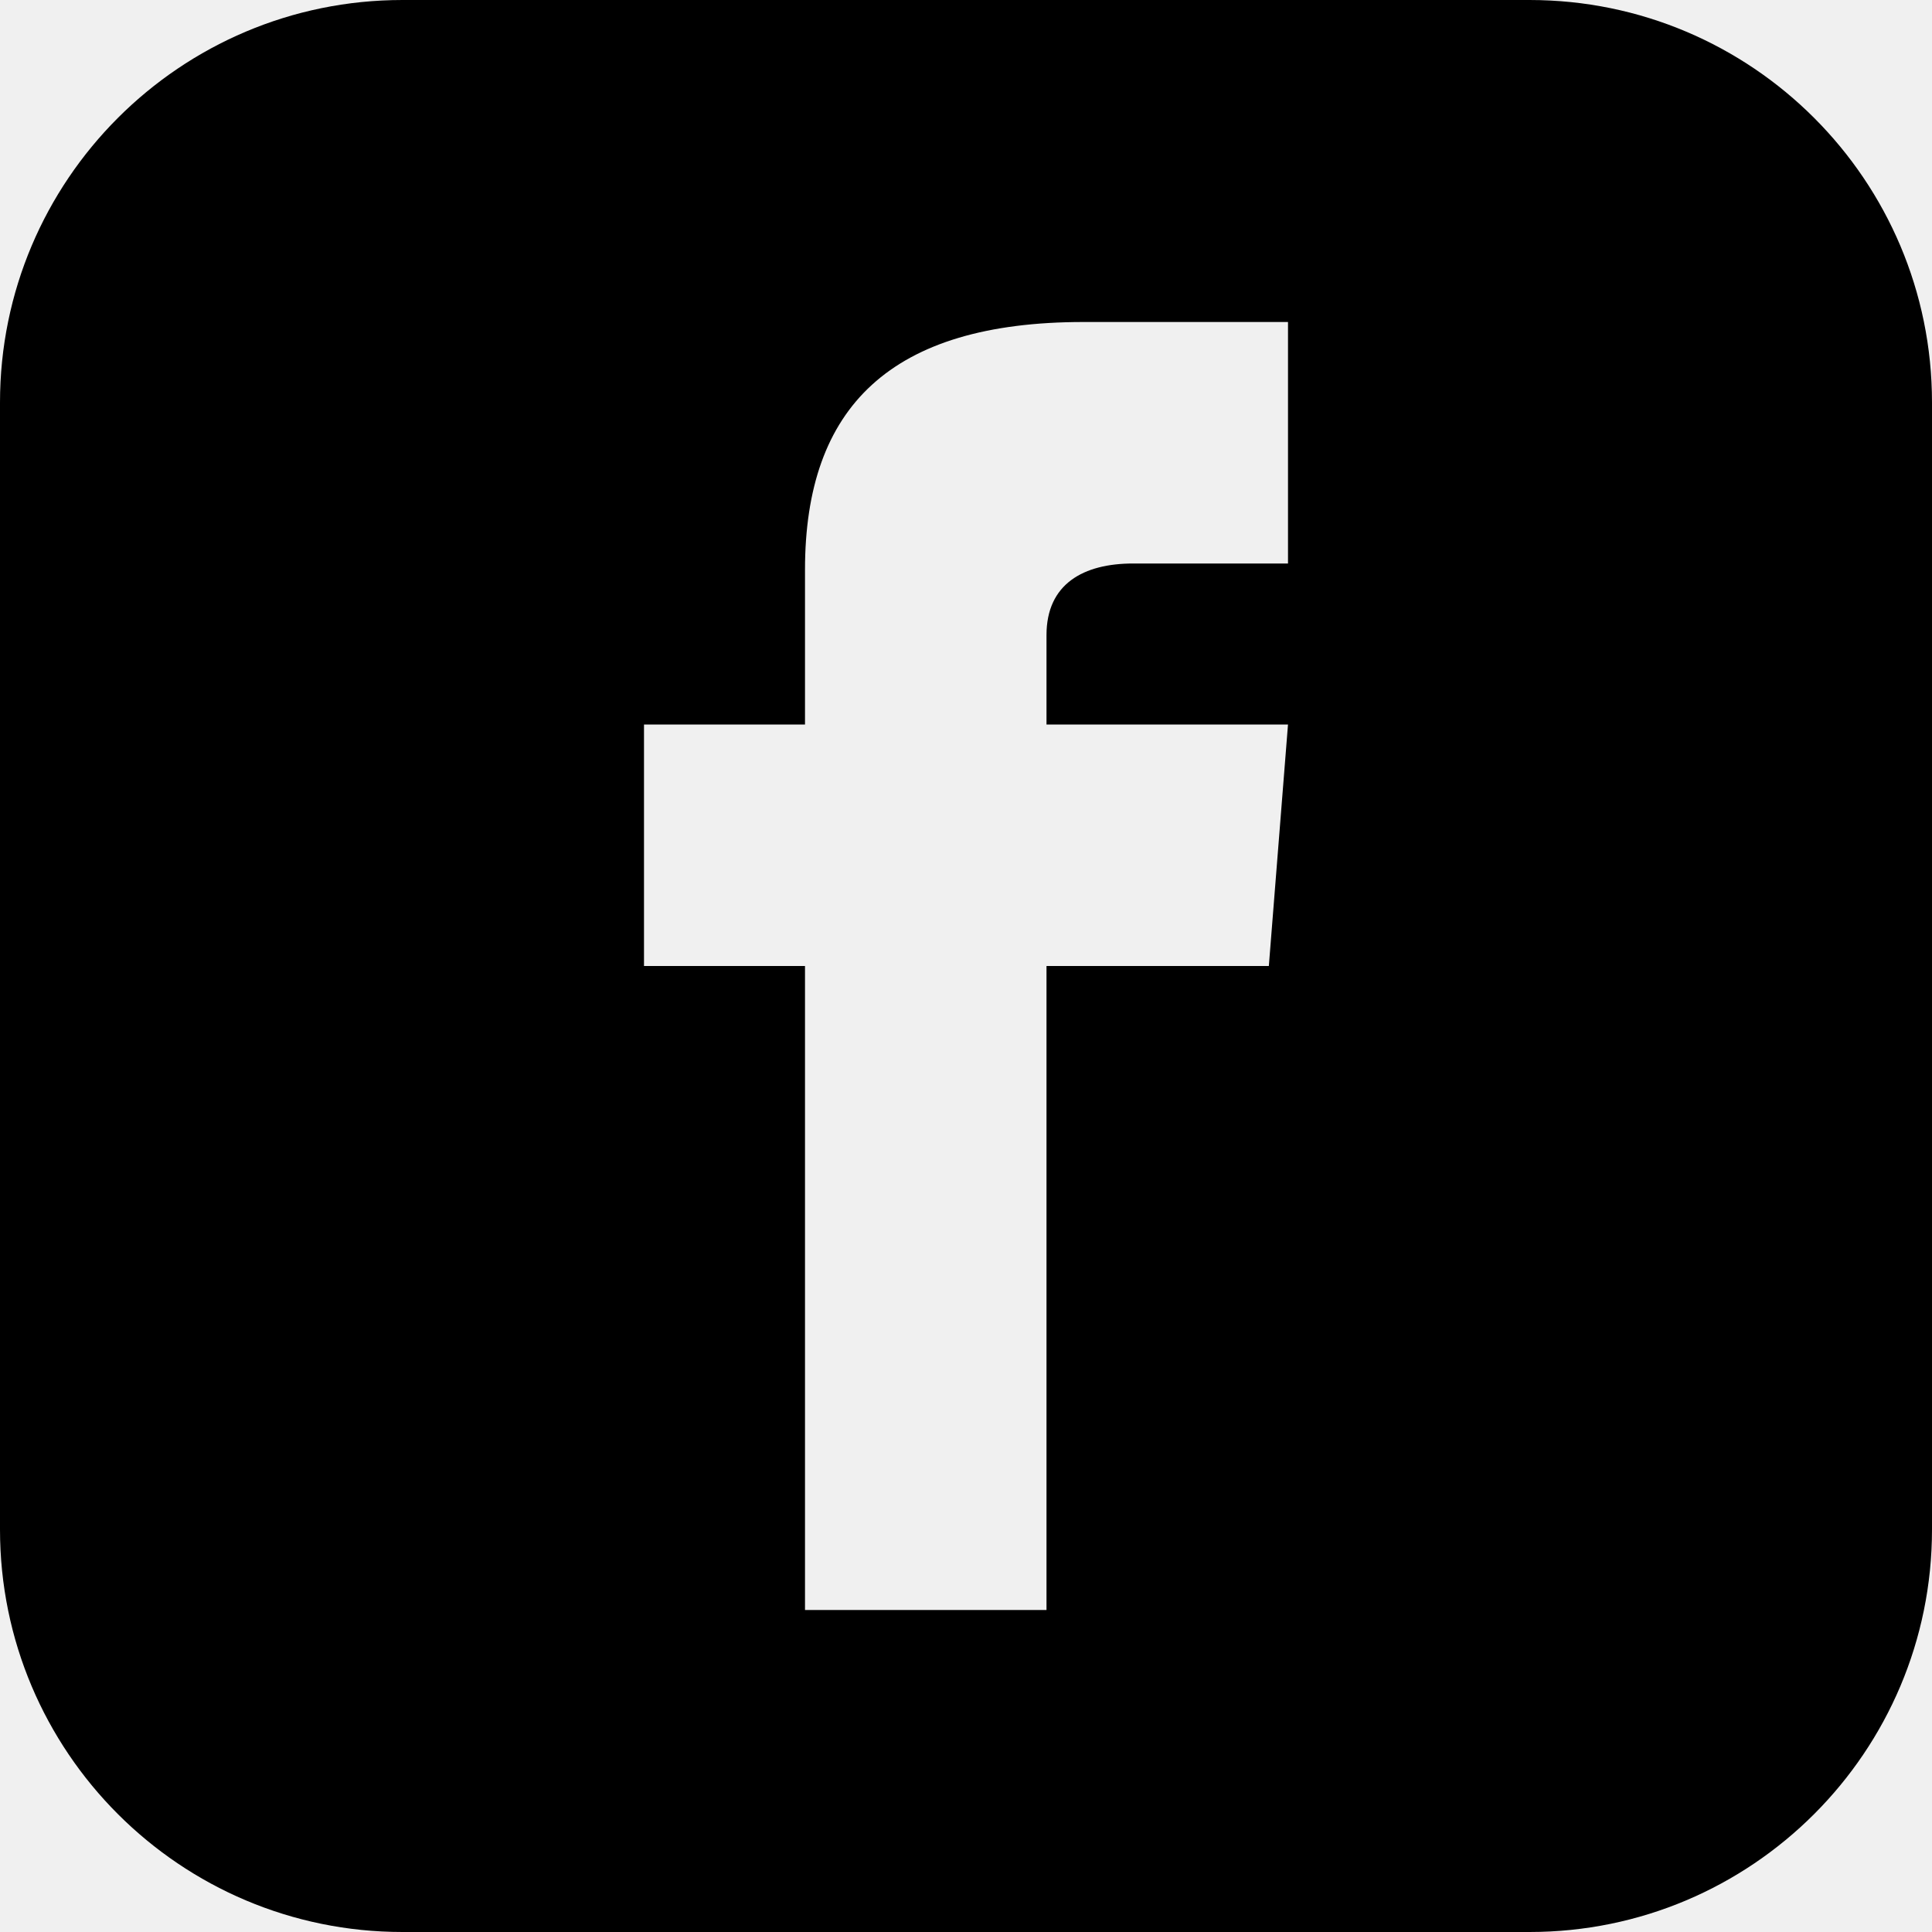
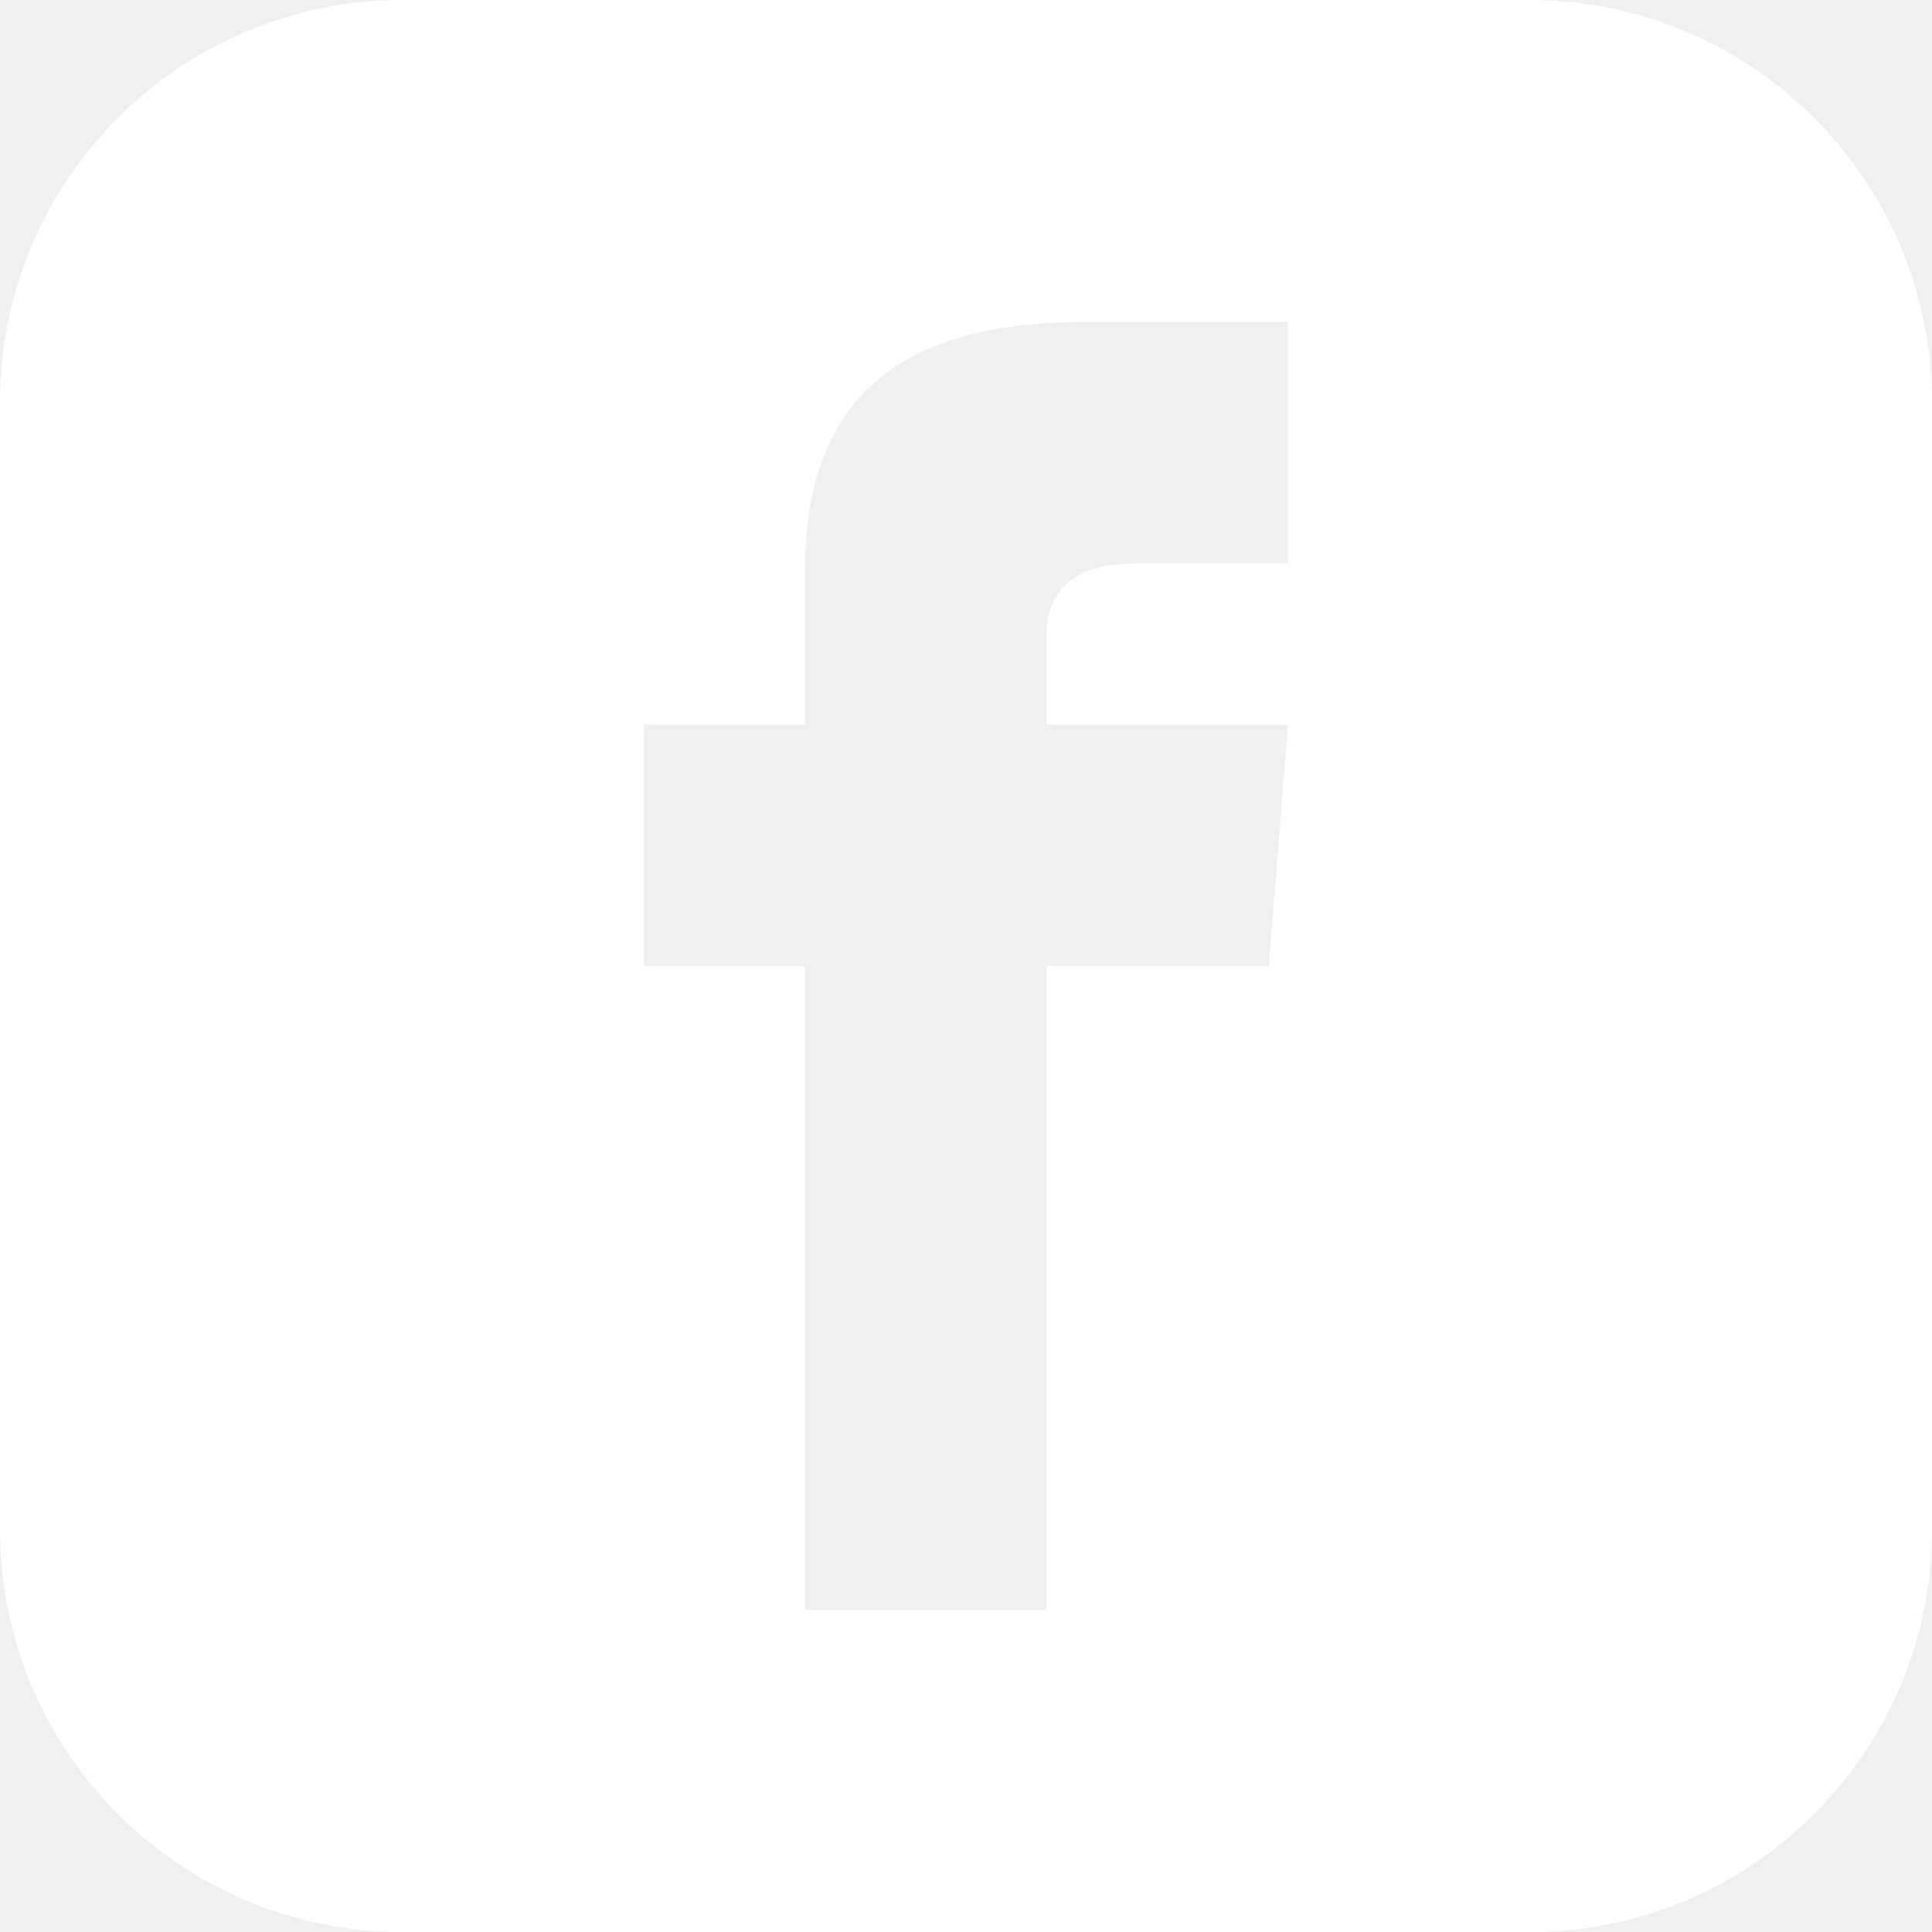
- <svg xmlns="http://www.w3.org/2000/svg" width="24" height="24" viewBox="0 0 24 24">
+ <svg xmlns="http://www.w3.org/2000/svg" width="24" height="24" fill="#FFF" viewBox="0 0 24 24">
  <path d="M19 0h-14c-2.761 0-5 2.239-5 5v14c0 2.761 2.239 5 5 5h14c2.762 0 5-2.239 5-5v-14c0-2.761-2.238-5-5-5zm-3 7h-1.924c-.615 0-1.076.252-1.076.889v1.111h3l-.238 3h-2.762v8h-3v-8h-2v-3h2v-1.923c0-2.022 1.064-3.077 3.461-3.077h2.539v3z" />
</svg>
